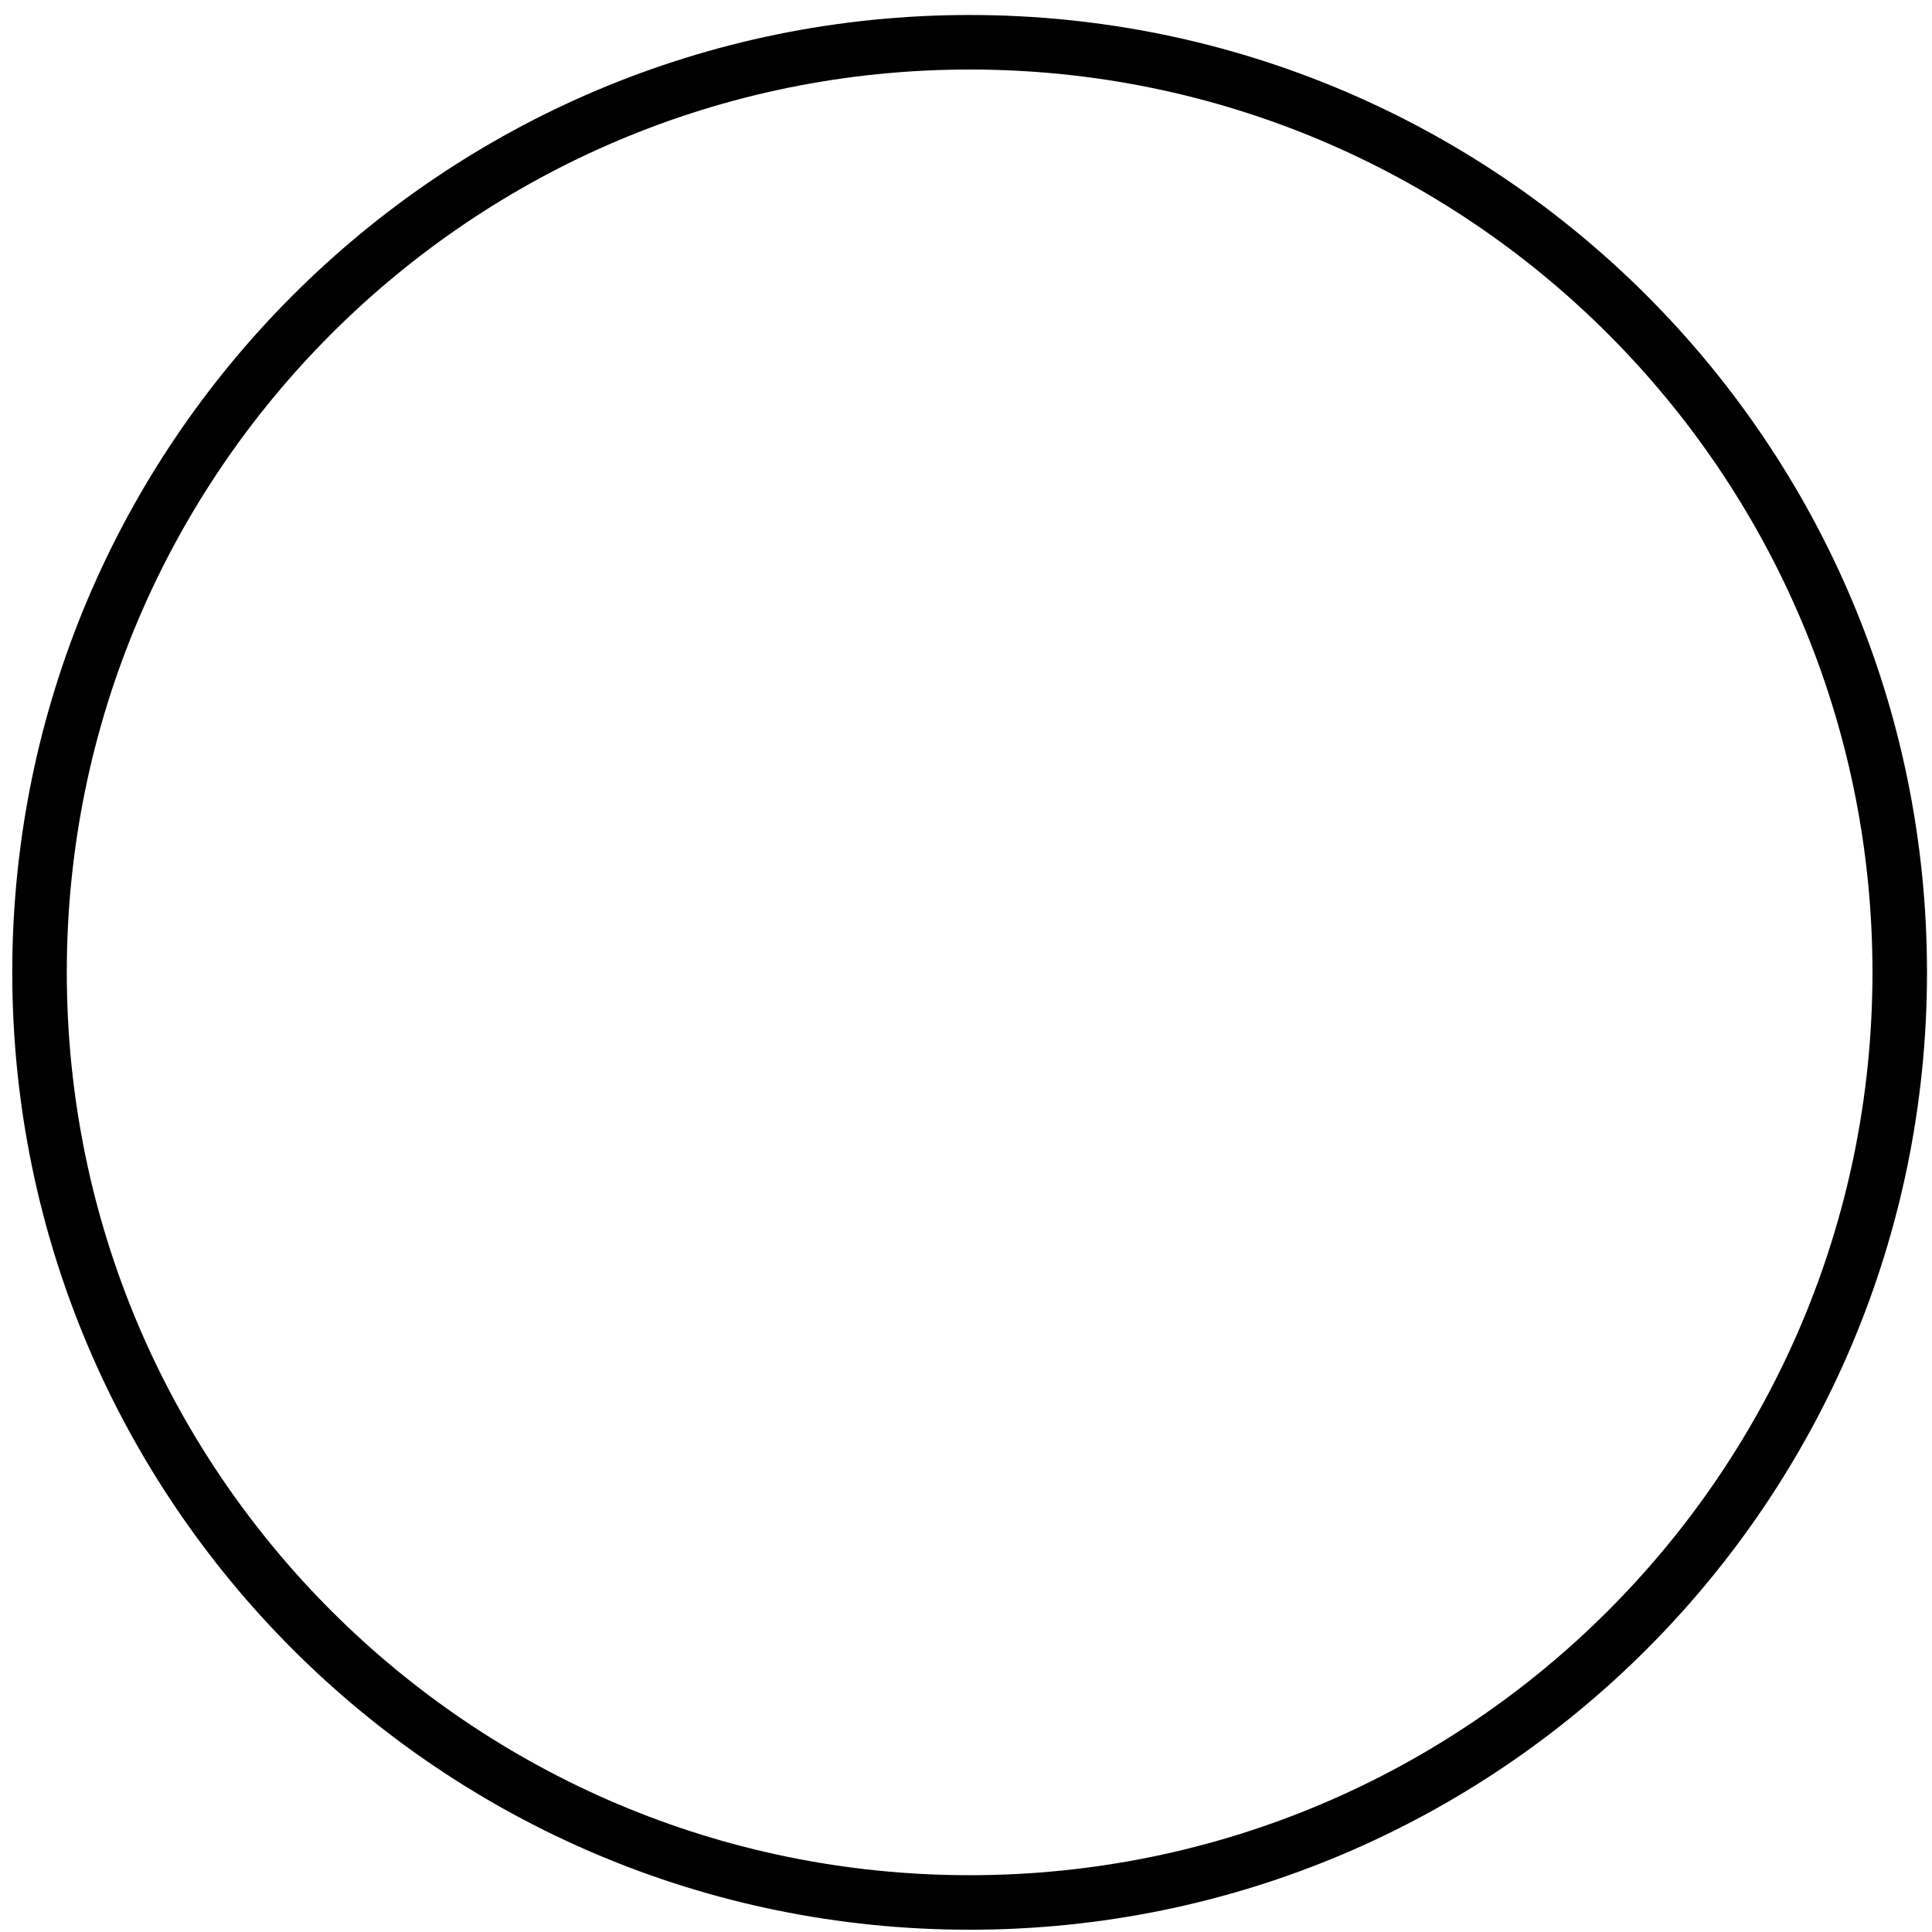
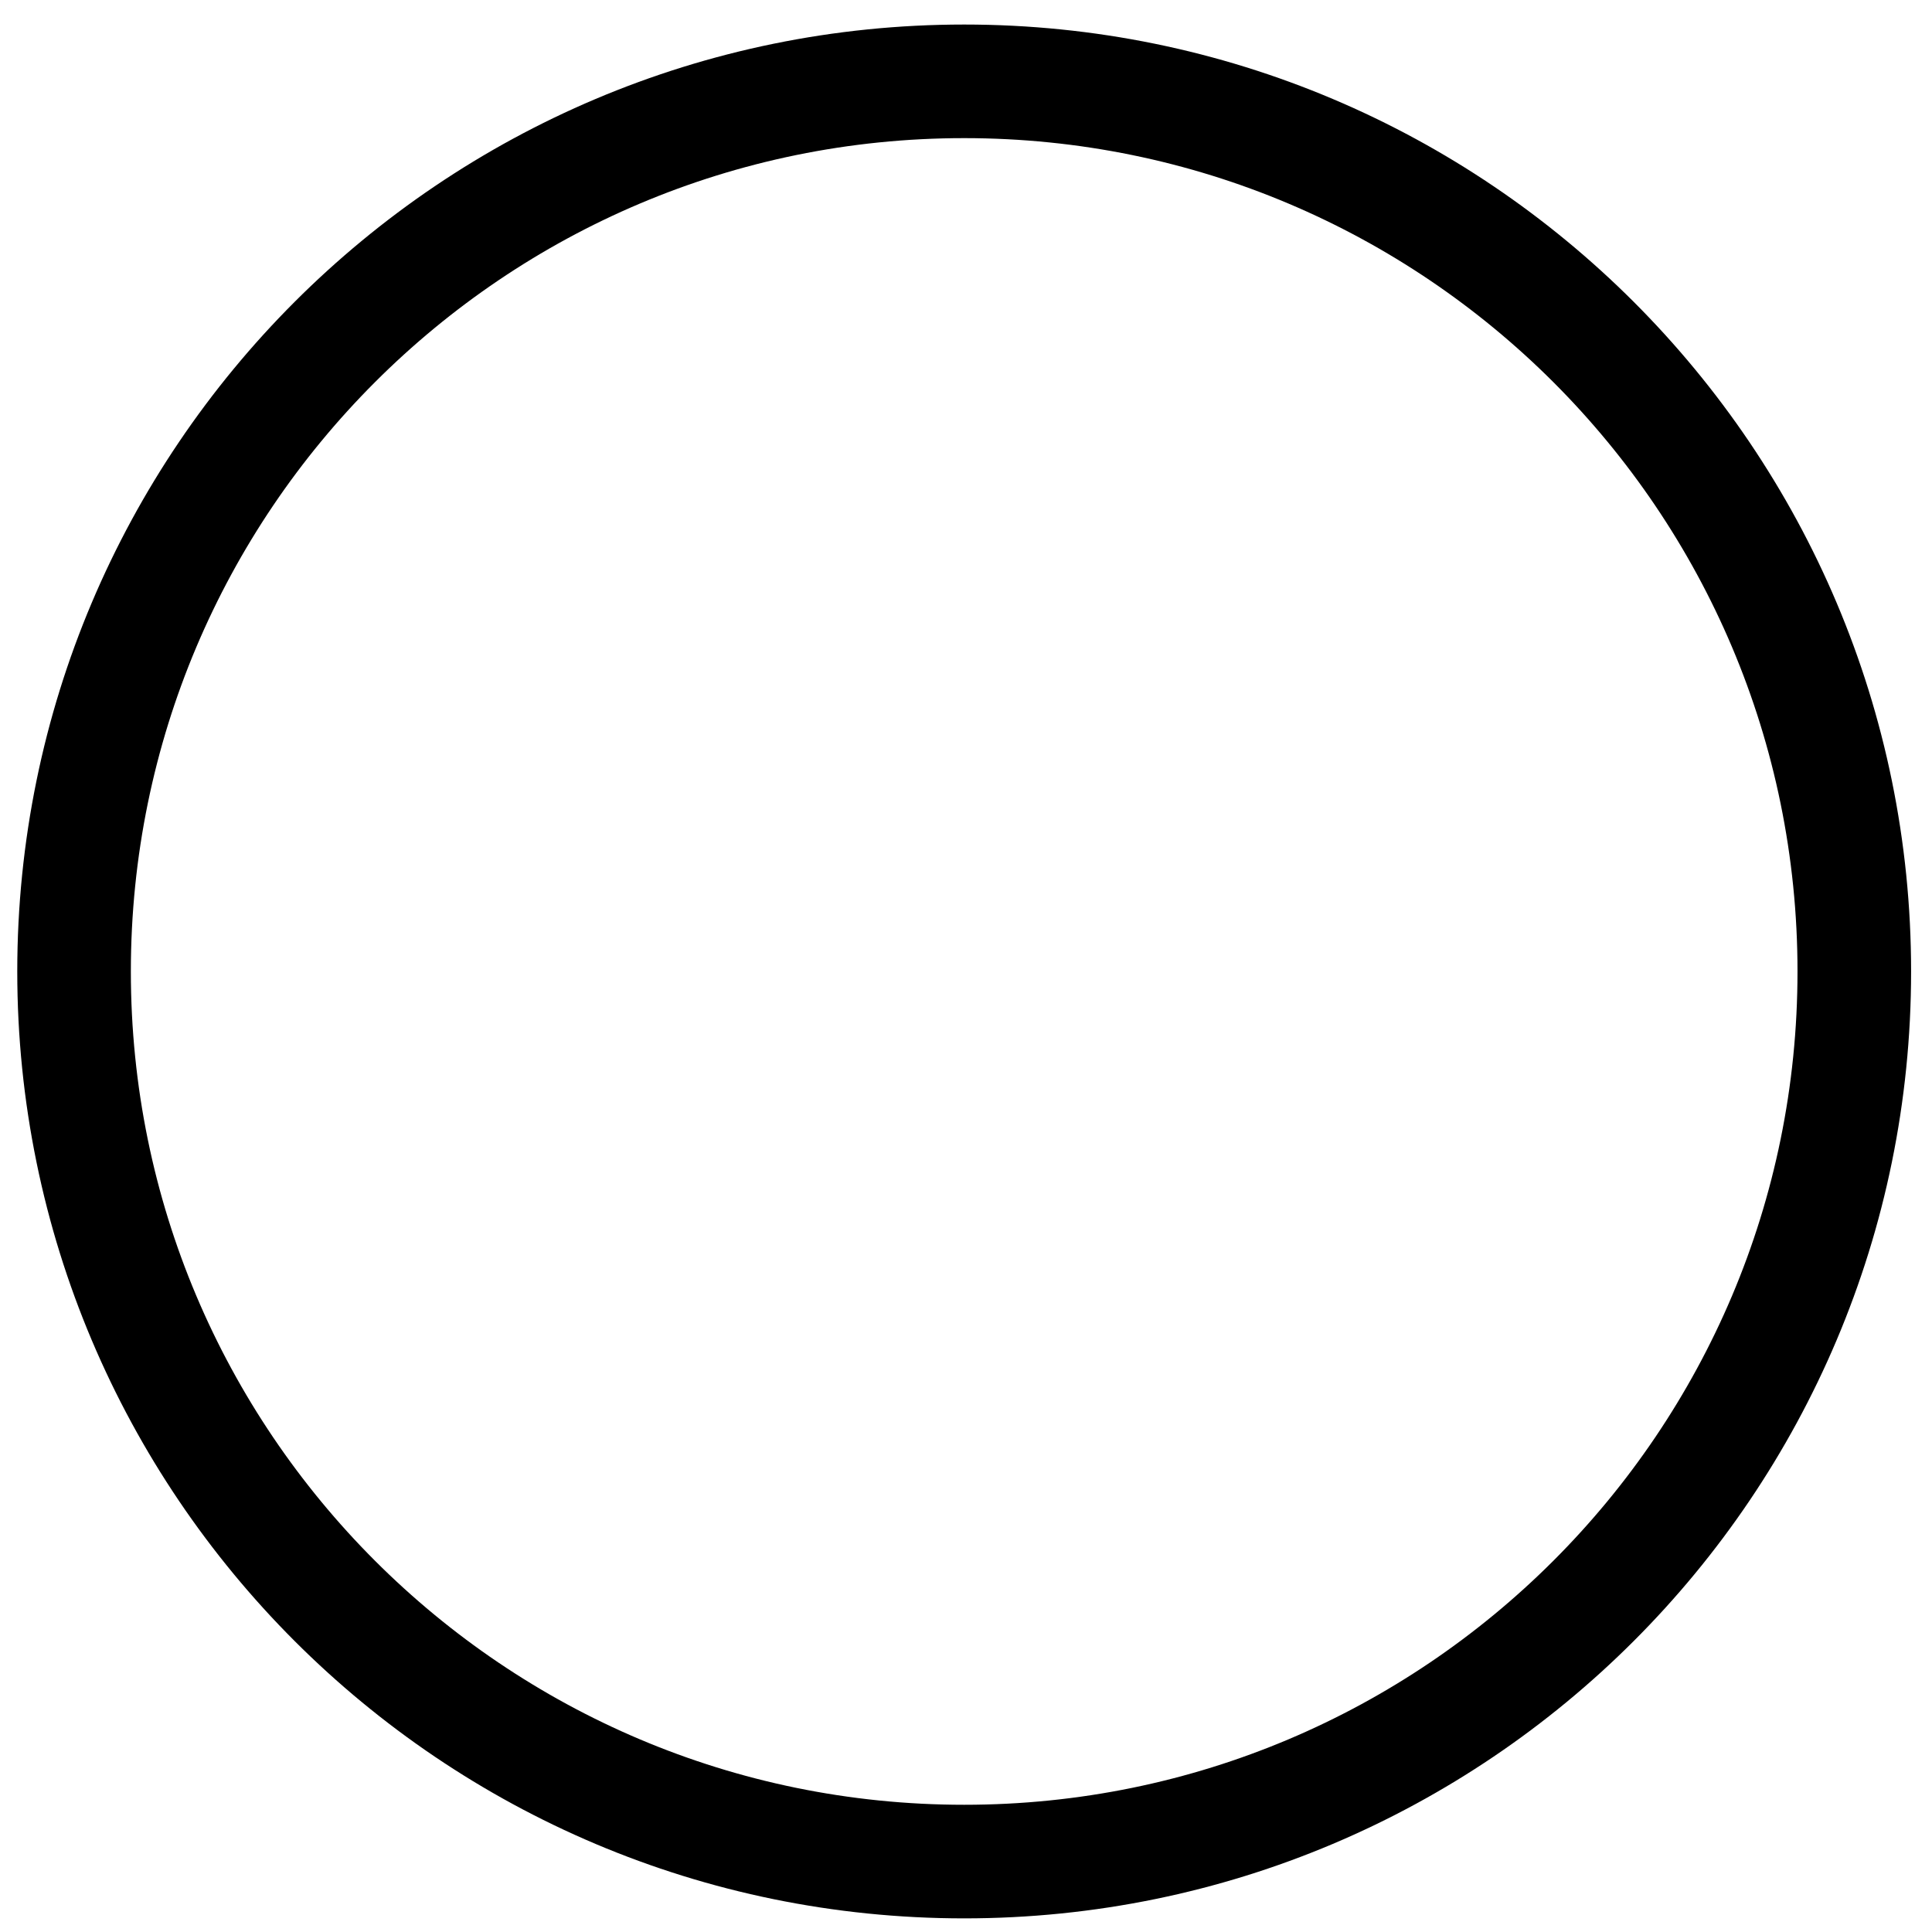
- <svg xmlns="http://www.w3.org/2000/svg" version="1.1" baseProfile="tiny" id="Livello_1" x="0px" y="0px" viewBox="0 0 425.2 425.2" xml:space="preserve">
-   <circle fill="none" stroke="#000000" stroke-width="12" stroke-miterlimit="10" cx="213.4" cy="214" r="204.7" />
+ <svg xmlns="http://www.w3.org/2000/svg" version="1.1" baseProfile="tiny" id="Livello_1" x="0px" y="0px" viewBox="0 0 425.2 425.2" overflow="scroll" xml:space="preserve">
+   <circle fill="none" stroke="#000000" stroke-width="25" stroke-miterlimit="10" cx="212.2" cy="213.8" r="195.9" />
</svg>
